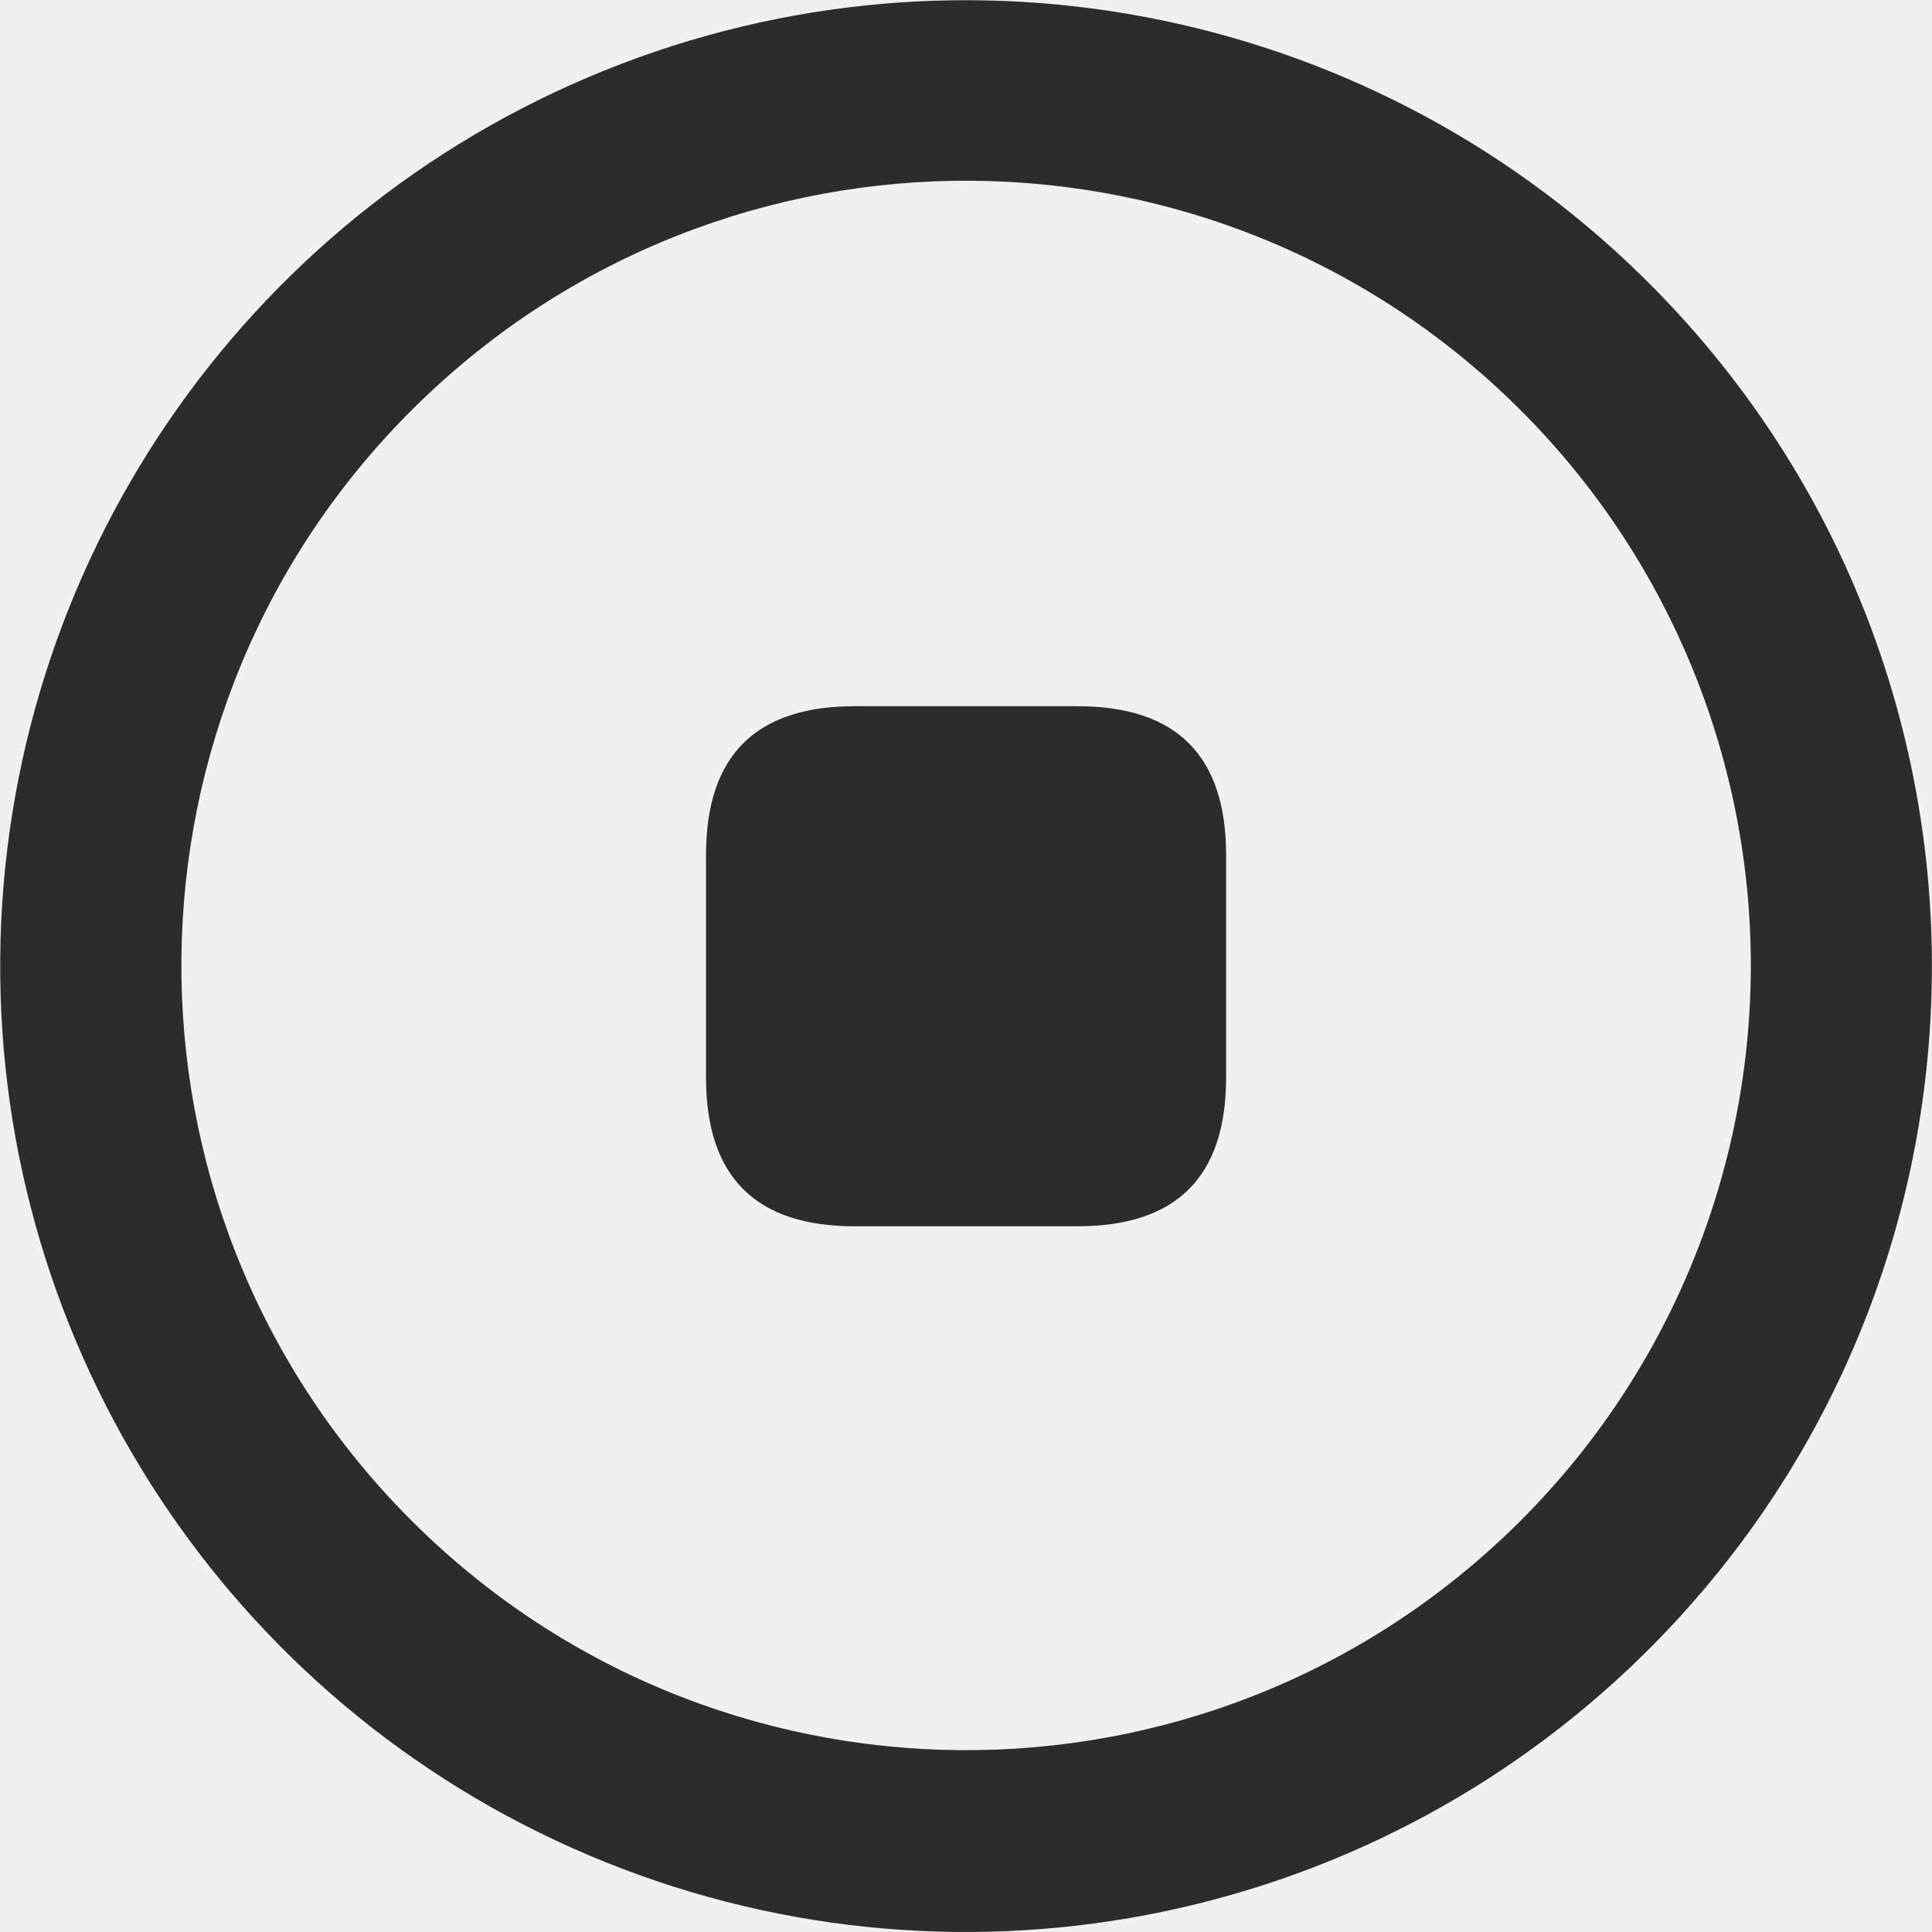
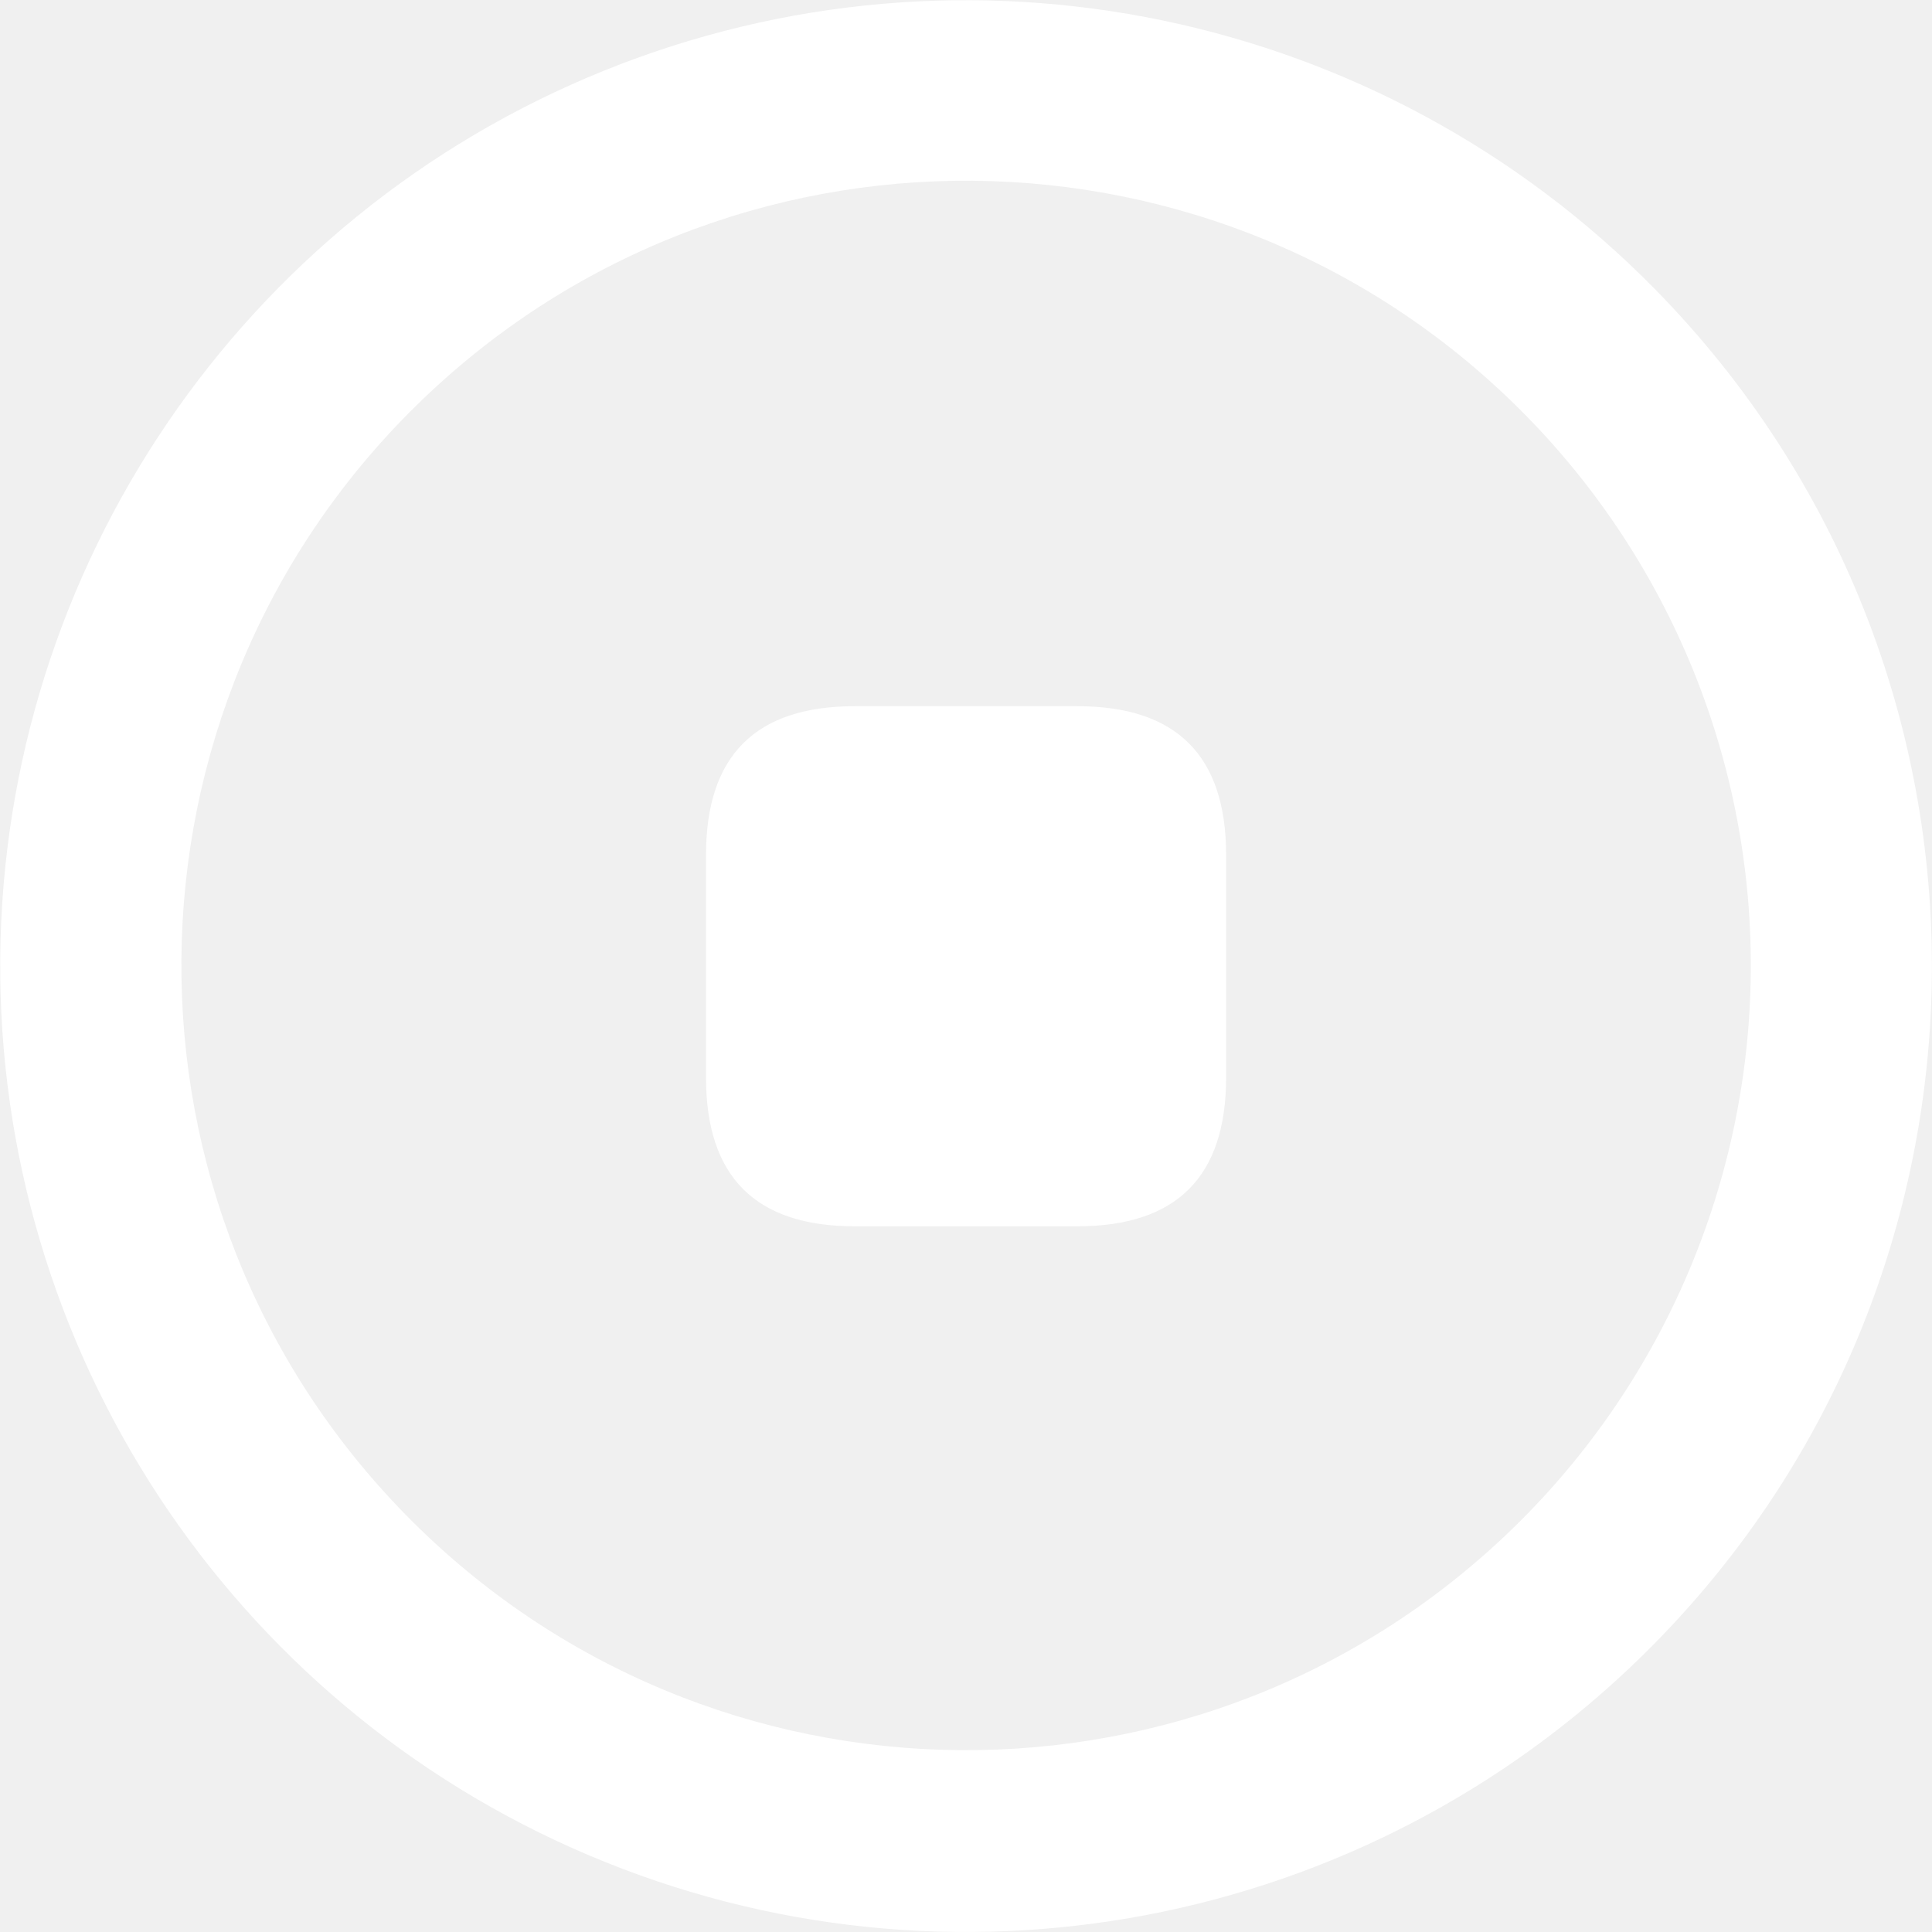
<svg xmlns="http://www.w3.org/2000/svg" t="1725281894604" class="icon" viewBox="0 0 1024 1024" version="1.1" p-id="21503" width="16" height="16">
-   <path d="M452.965 374.306h118.133c52.502 0 78.759 26.256 78.759 78.759v118.133c0 52.502-26.256 78.759-78.759 78.759H452.965c-52.502 0-78.759-26.256-78.759-78.759V453.065c0-52.502 26.246-78.759 78.759-78.759z m350.55 434.118c-163.847 160.947-427.139 158.617-588.116-5.199s-158.707-427.109 5.079-588.116 427.069-158.797 588.116 4.959C885.973 298.737 928.917 404.942 927.957 515.296s-45.713 215.789-124.442 293.128z m73.519-655.306C731.855 5.479 512.047-40.164 320.094 37.475 128.142 115.104 1.85 300.717 0.12 507.767S121.543 902.521 312.165 983.359s411.171 38.884 558.8-106.295c201.591-198.242 204.301-522.365 6.069-723.946z" fill="#2c2c2c" p-id="21504" />
+   <path d="M452.965 374.306h118.133c52.502 0 78.759 26.256 78.759 78.759v118.133c0 52.502-26.256 78.759-78.759 78.759H452.965c-52.502 0-78.759-26.256-78.759-78.759V453.065c0-52.502 26.246-78.759 78.759-78.759z m350.55 434.118c-163.847 160.947-427.139 158.617-588.116-5.199s-158.707-427.109 5.079-588.116 427.069-158.797 588.116 4.959C885.973 298.737 928.917 404.942 927.957 515.296s-45.713 215.789-124.442 293.128z m73.519-655.306C731.855 5.479 512.047-40.164 320.094 37.475 128.142 115.104 1.85 300.717 0.12 507.767S121.543 902.521 312.165 983.359s411.171 38.884 558.8-106.295c201.591-198.242 204.301-522.365 6.069-723.946z" fill="#ffffff" p-id="21504" />
</svg>
